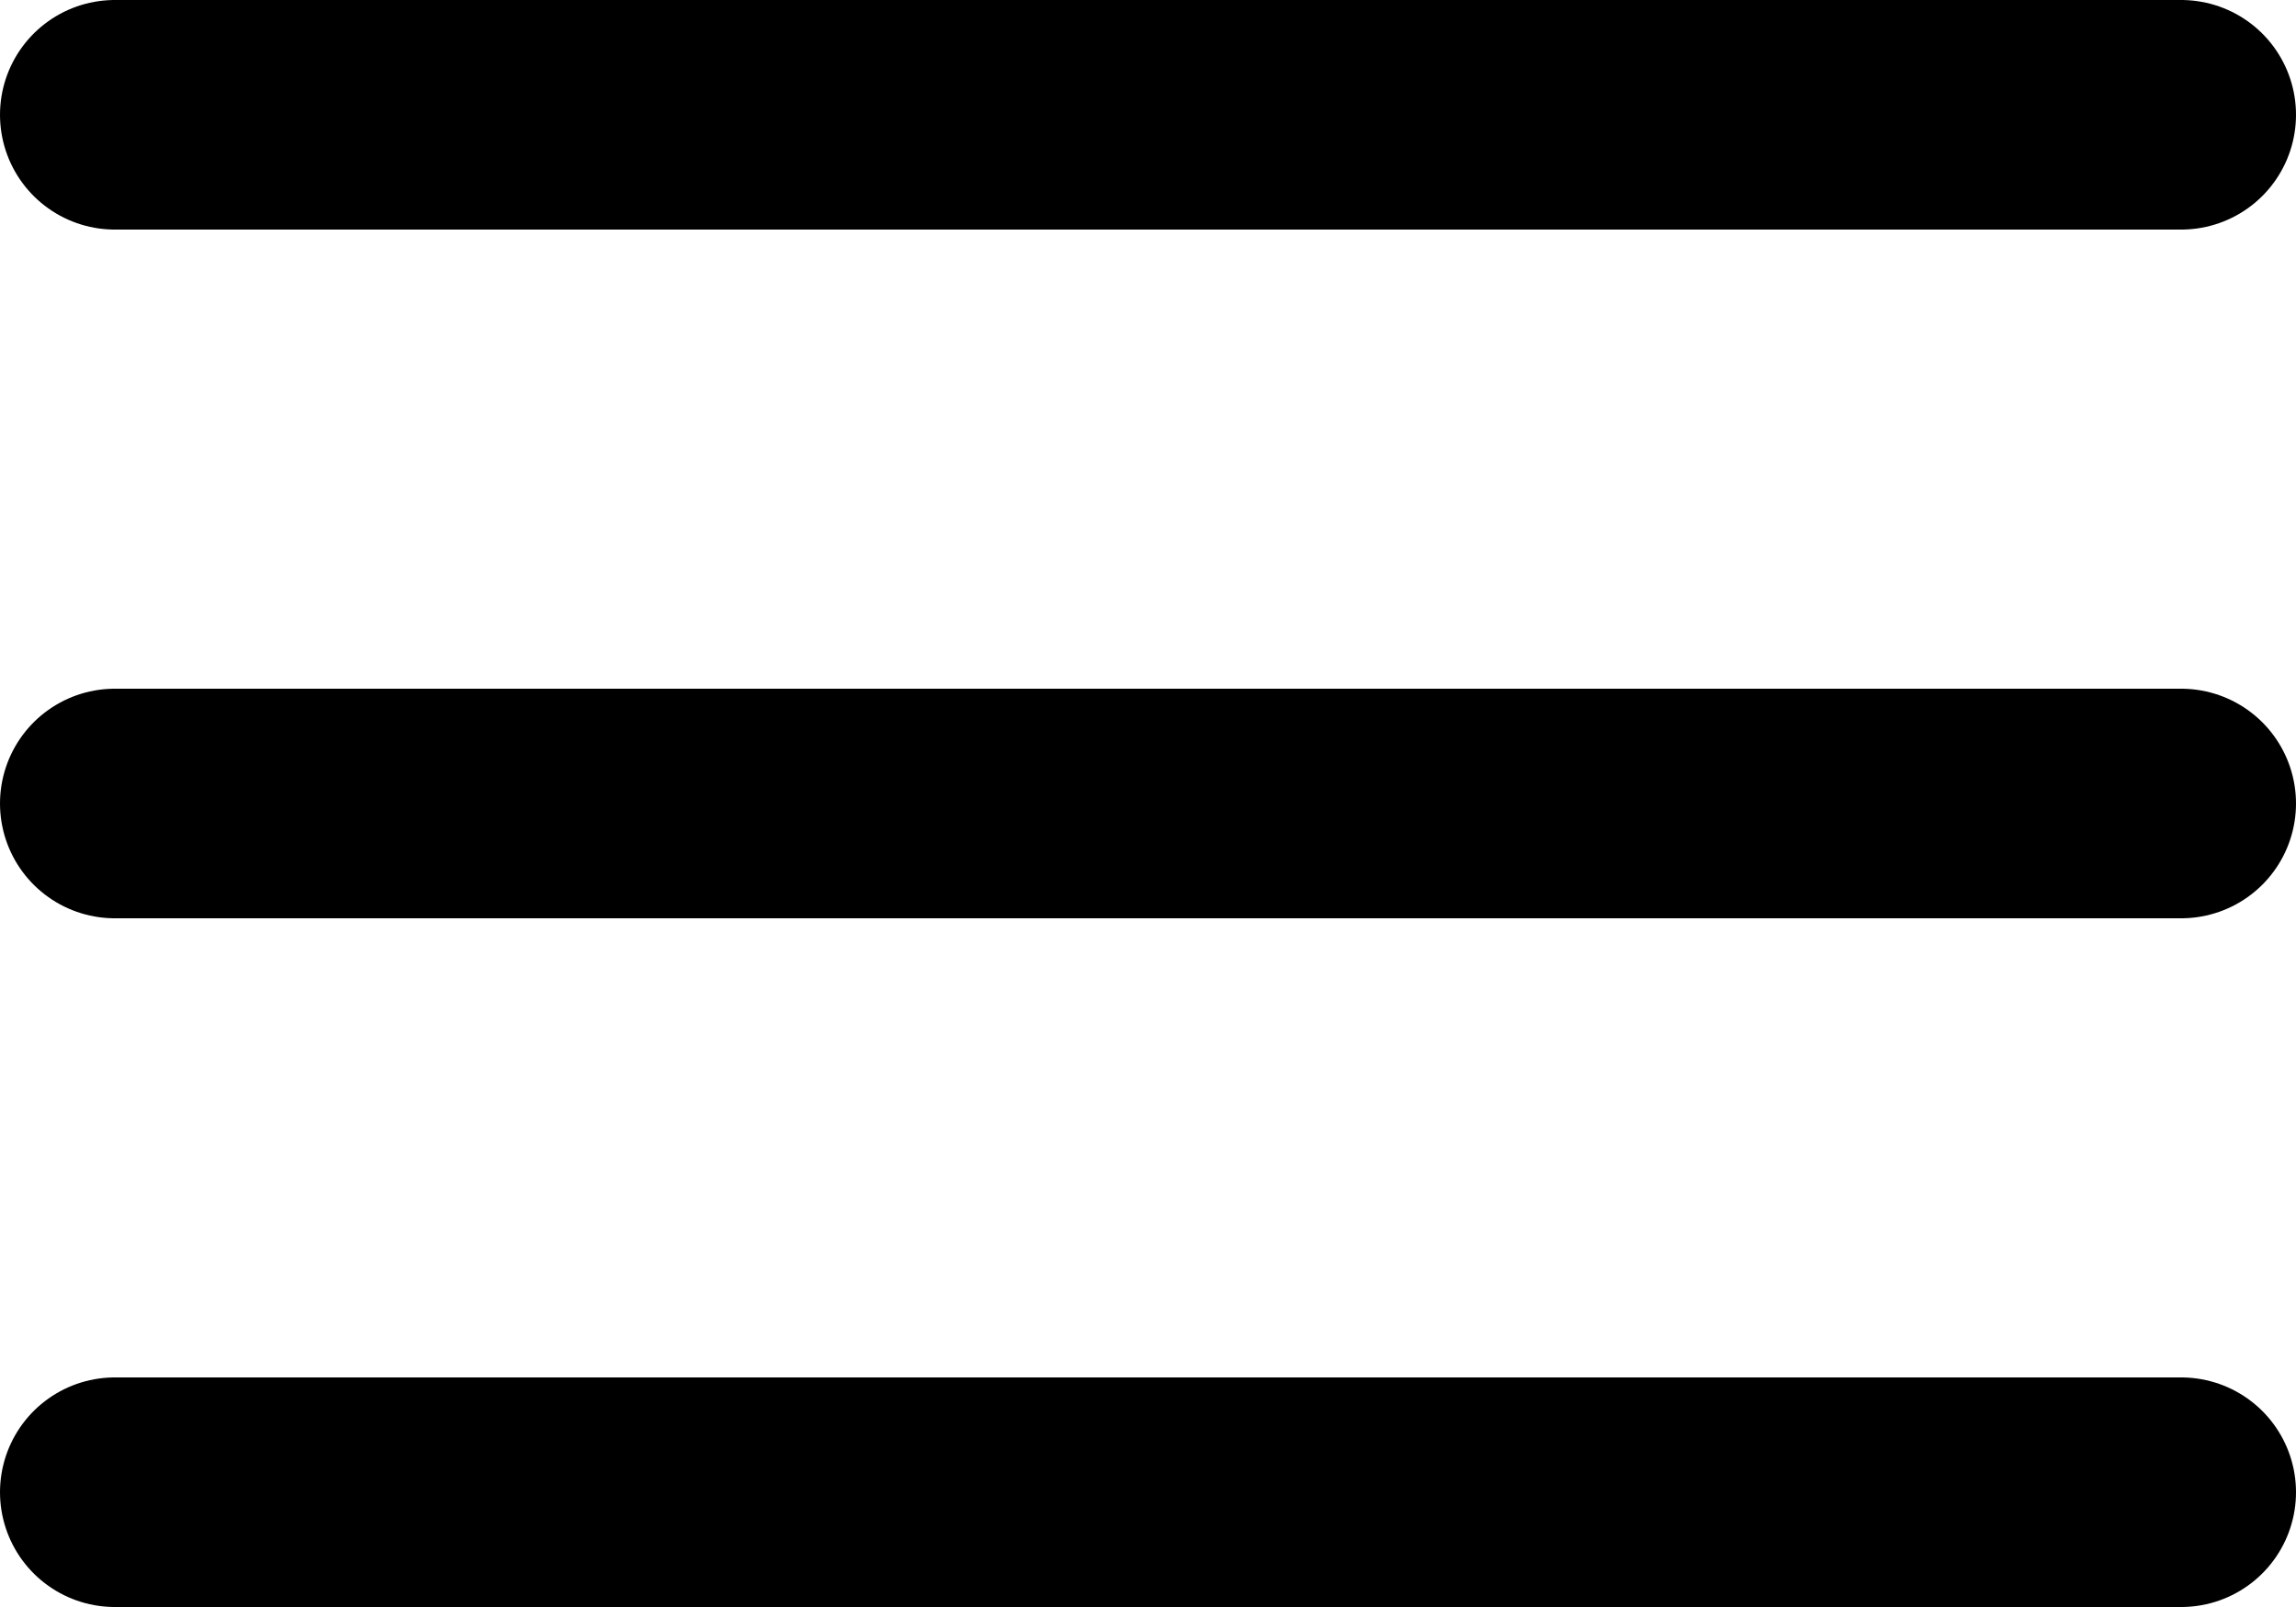
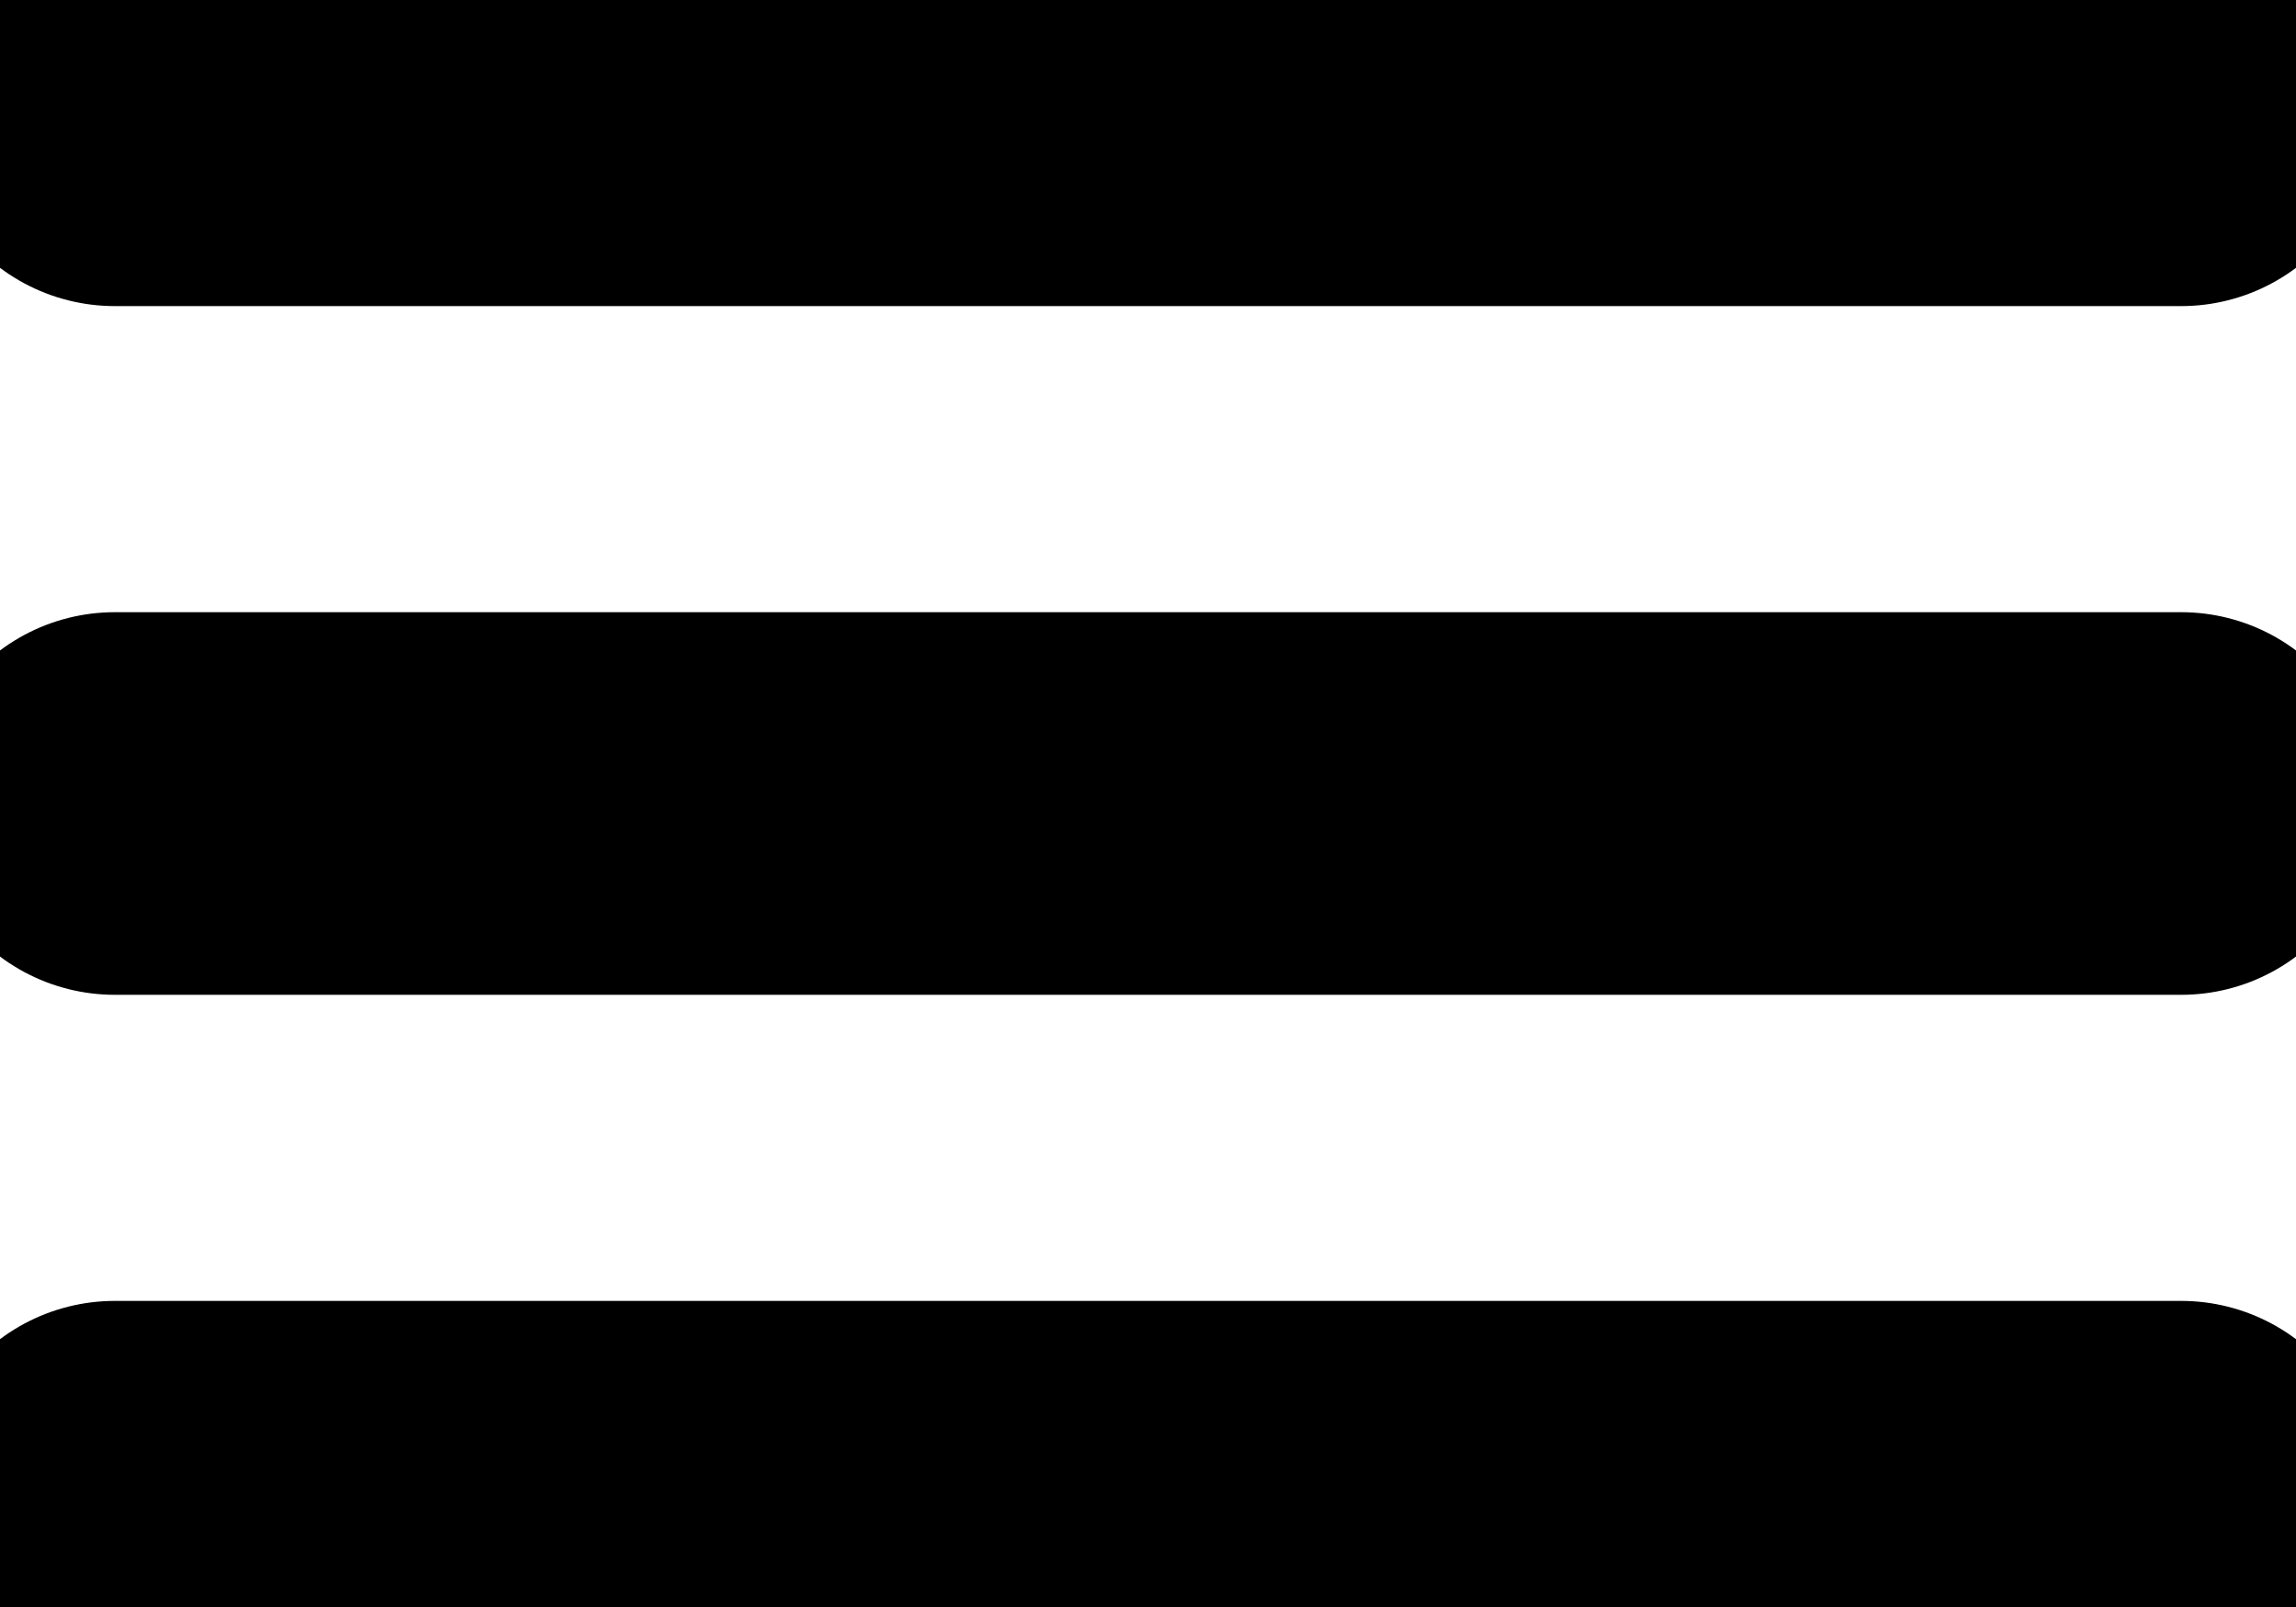
<svg xmlns="http://www.w3.org/2000/svg" width="30" height="21" viewBox="0 0 30 21">
  <g id="Icon_feather-menu" data-name="Icon feather-menu" transform="translate(-3 -7.5)">
-     <path id="Path_416" data-name="Path 416" d="M4.5,18h27" fill="none" stroke="#000" stroke-linecap="round" stroke-linejoin="round" stroke-width="3" />
-     <path id="Path_417" data-name="Path 417" d="M4.5,9h27" fill="none" stroke="#000" stroke-linecap="round" stroke-linejoin="round" stroke-width="3" />
-     <path id="Path_418" data-name="Path 418" d="M4.5,27h27" fill="none" stroke="#000" stroke-linecap="round" stroke-linejoin="round" stroke-width="3" />
+     <path id="Path_416" data-name="Path 416" d="M4.5,18h27" fill="none" stroke="#000" stroke-linecap="round" stroke-linejoin="round" stroke-width="5" />
+     <path id="Path_417" data-name="Path 417" d="M4.5,9h27" fill="none" stroke="#000" stroke-linecap="round" stroke-linejoin="round" stroke-width="5" />
+     <path id="Path_418" data-name="Path 418" d="M4.5,27h27" fill="none" stroke="#000" stroke-linecap="round" stroke-linejoin="round" stroke-width="5" />
  </g>
</svg>
